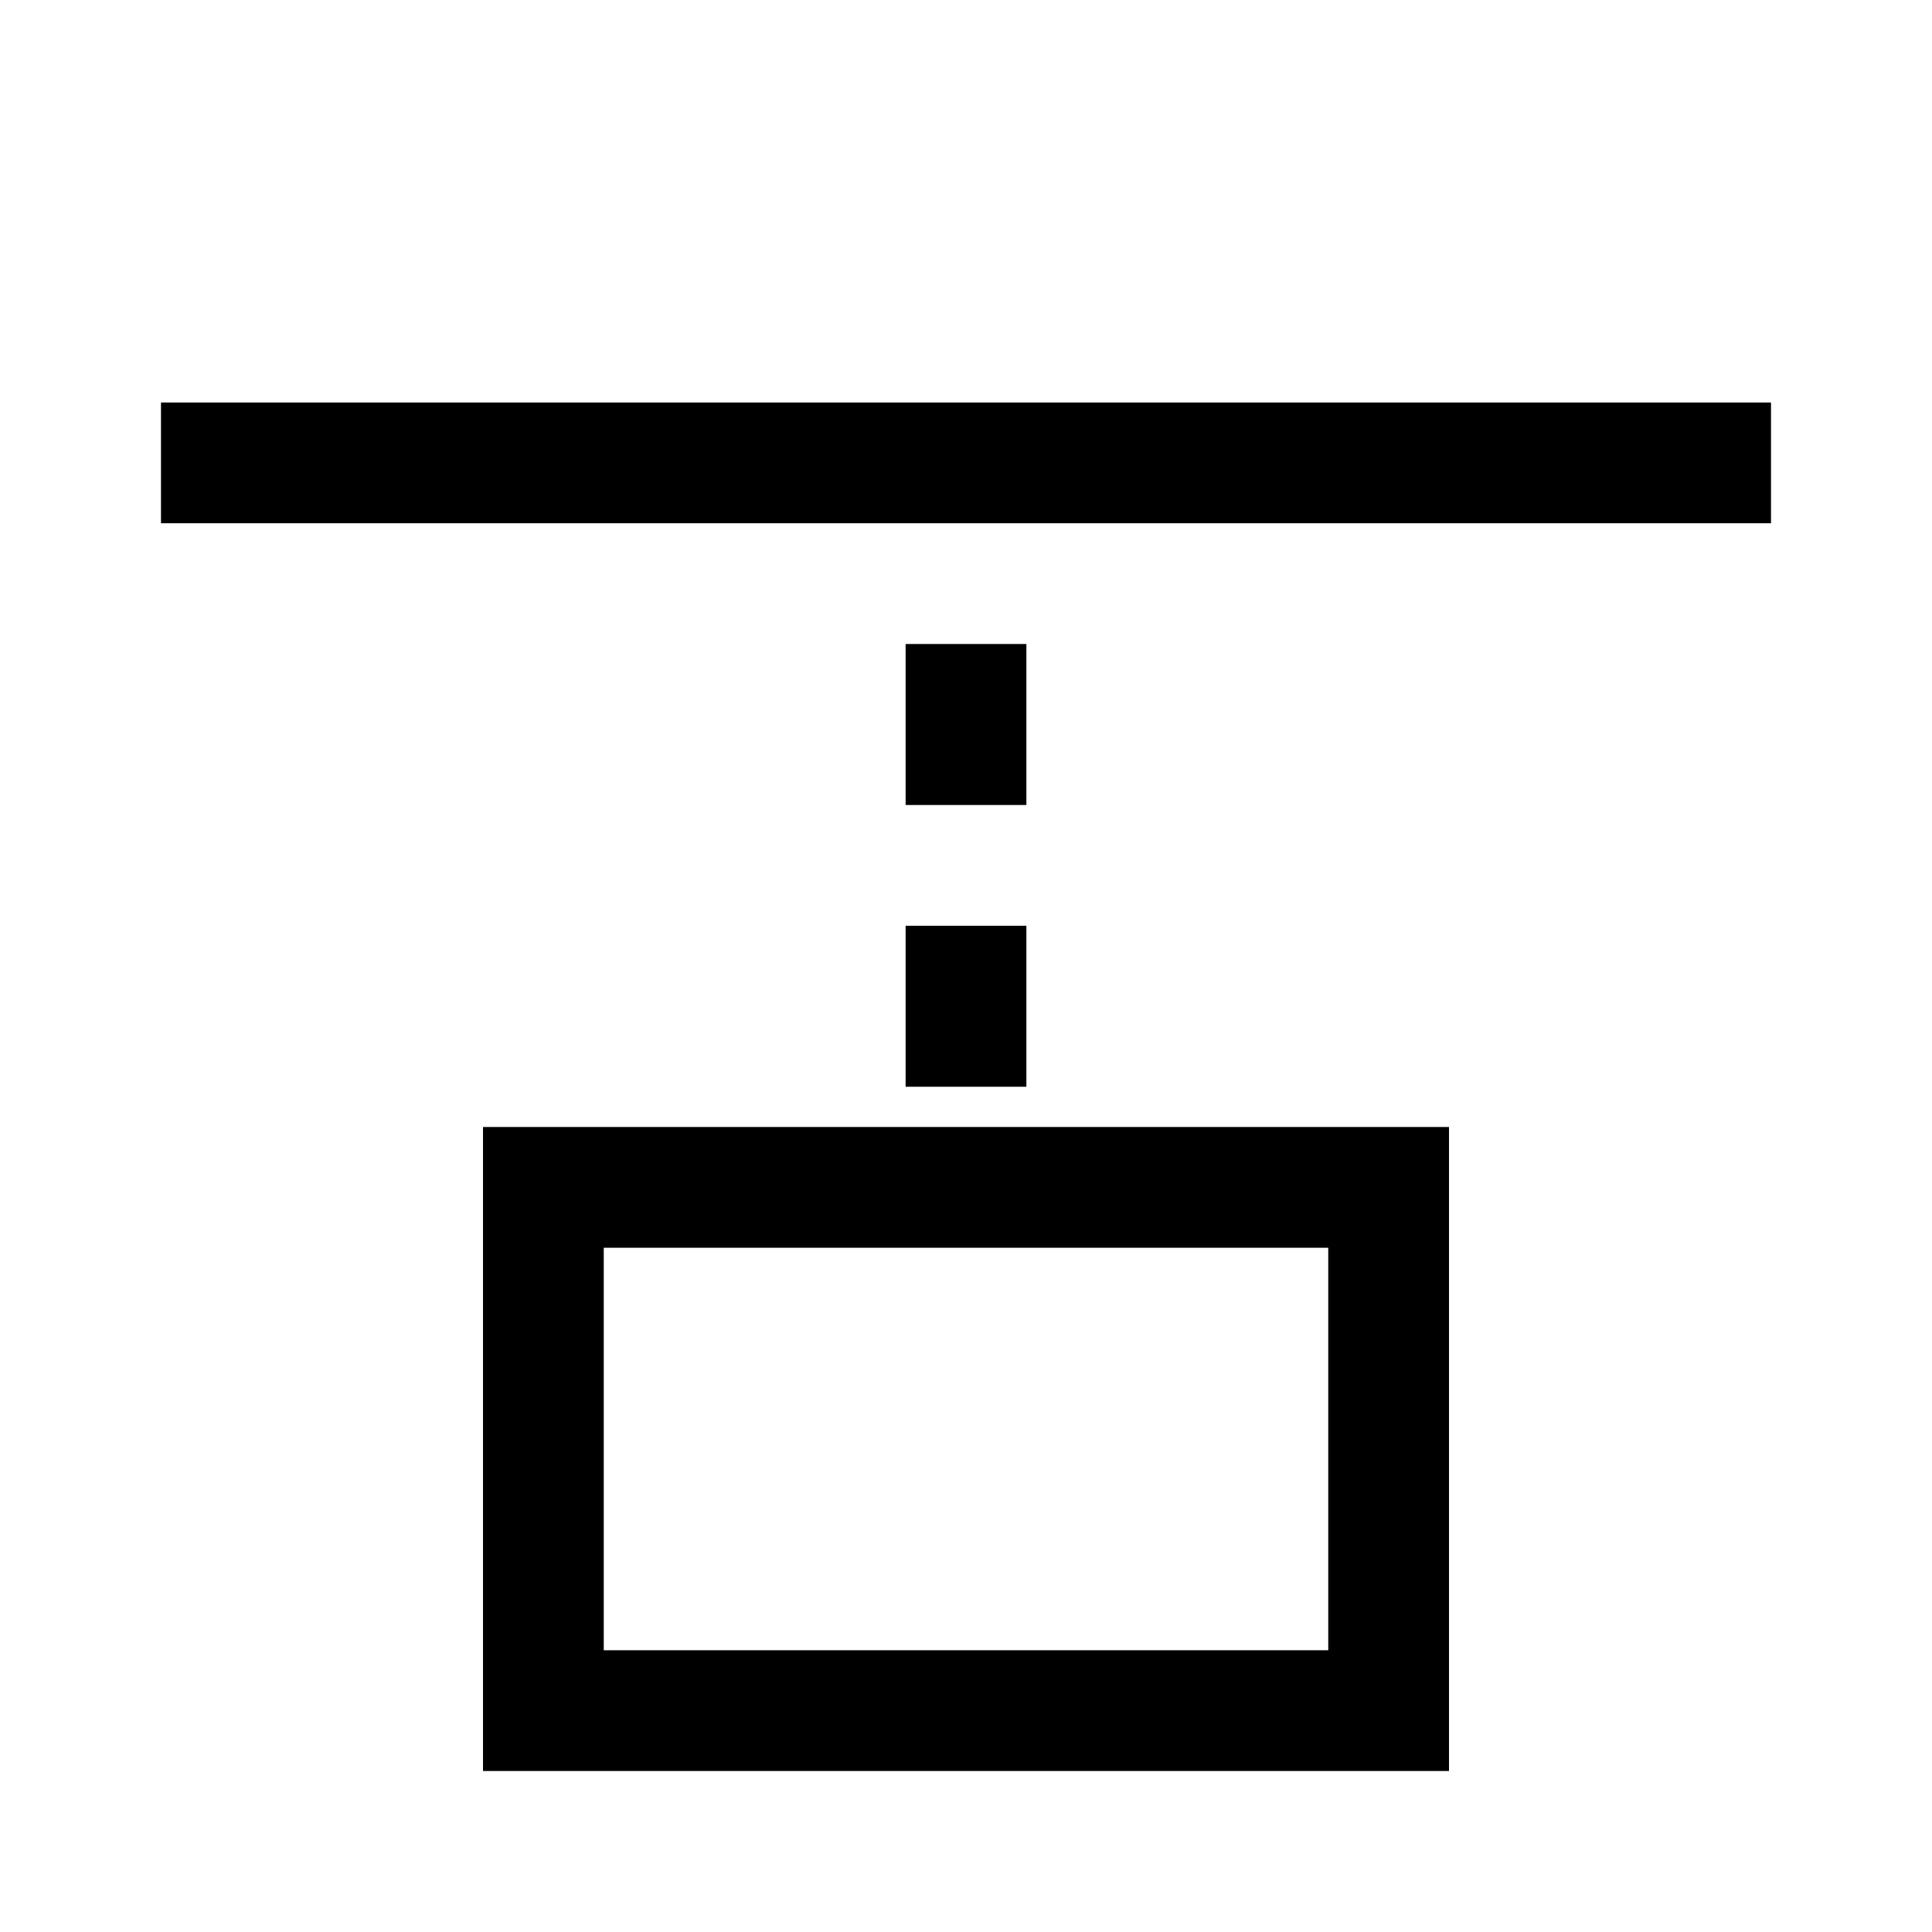
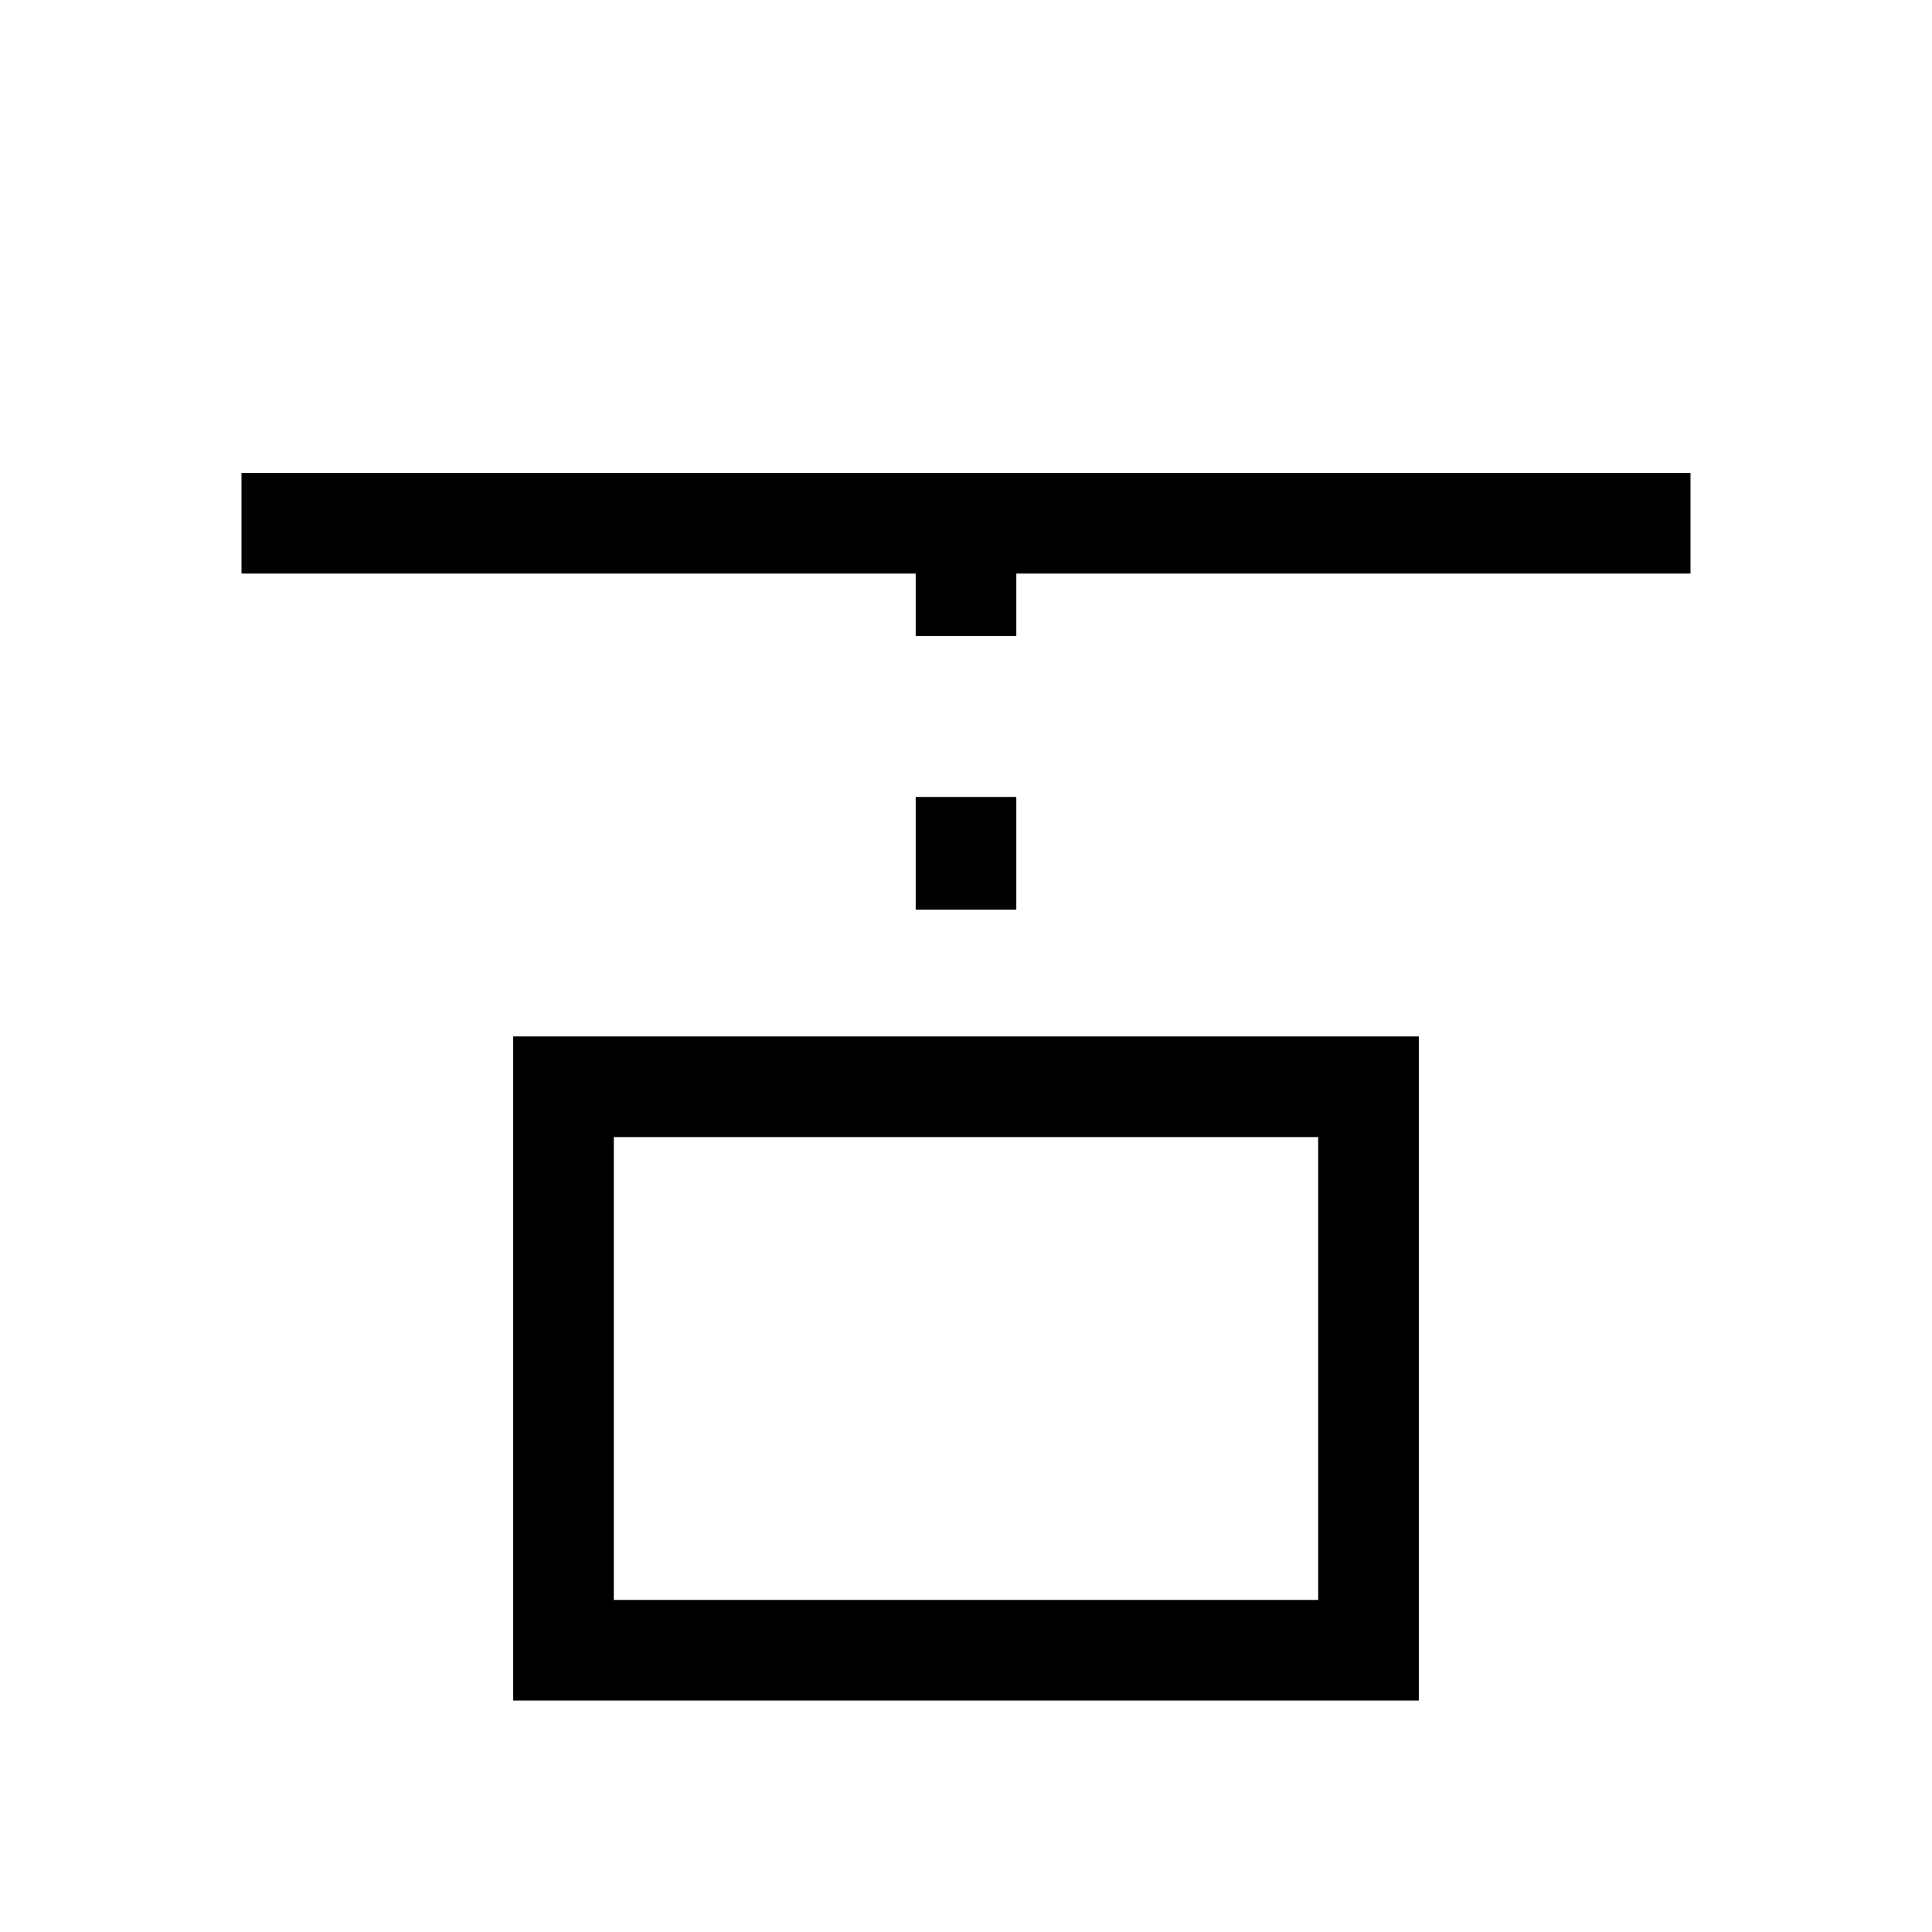
<svg xmlns="http://www.w3.org/2000/svg" viewBox="0 0 24 24" width="24" height="24">
-   <path fill="#000" fill-rule="evenodd" d="M2 5h20v1.5H2V5zm9.25 3h1.5v2h-1.5V8zm0 3.5h1.5v2h-1.5v-2zM6 14h12v8H6v-8zm1.5 1.5v5h9v-5h-9z" />
+   <path fill="none" stroke="#000" stroke-width="1.25" d="M3 6.5h18" />
+   <path fill="none" stroke="#000" stroke-width="1.25" stroke-dasharray="1.4 2" d="M12 6.5v6.5" />
+   <rect x="7" y="13.5" width="10" height="7" fill="none" stroke="#000" stroke-width="1.25" />
</svg>
